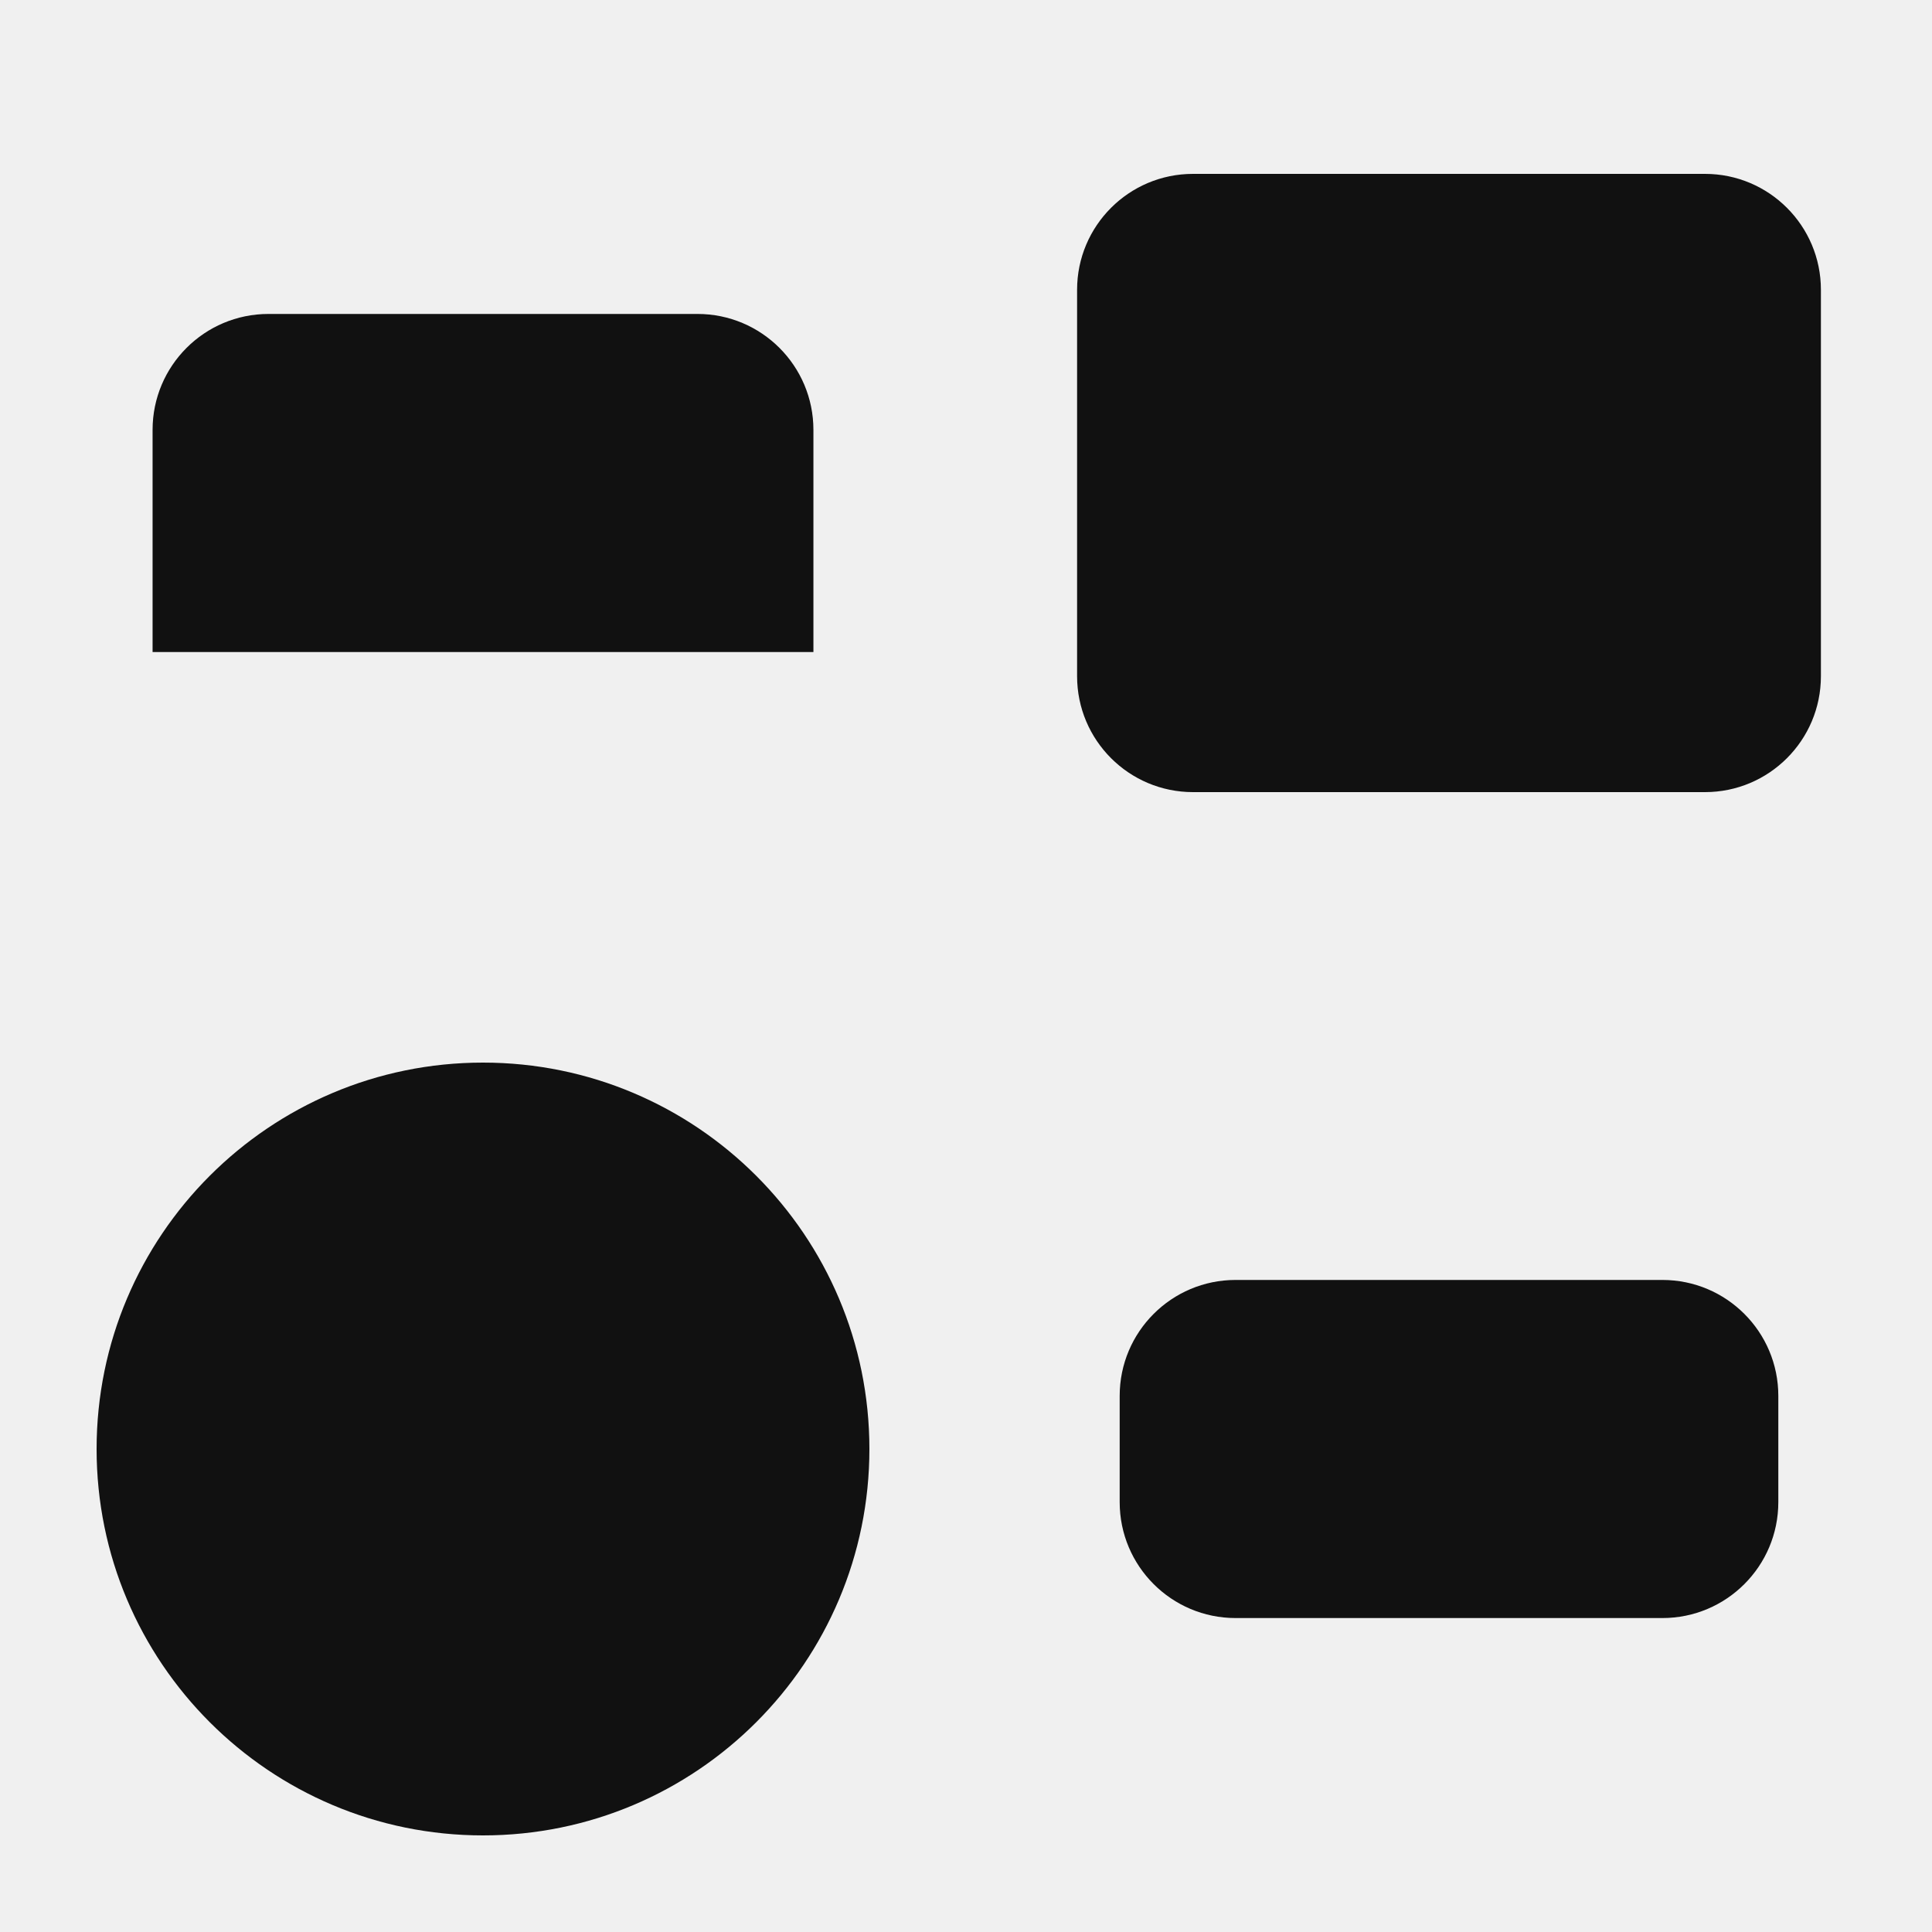
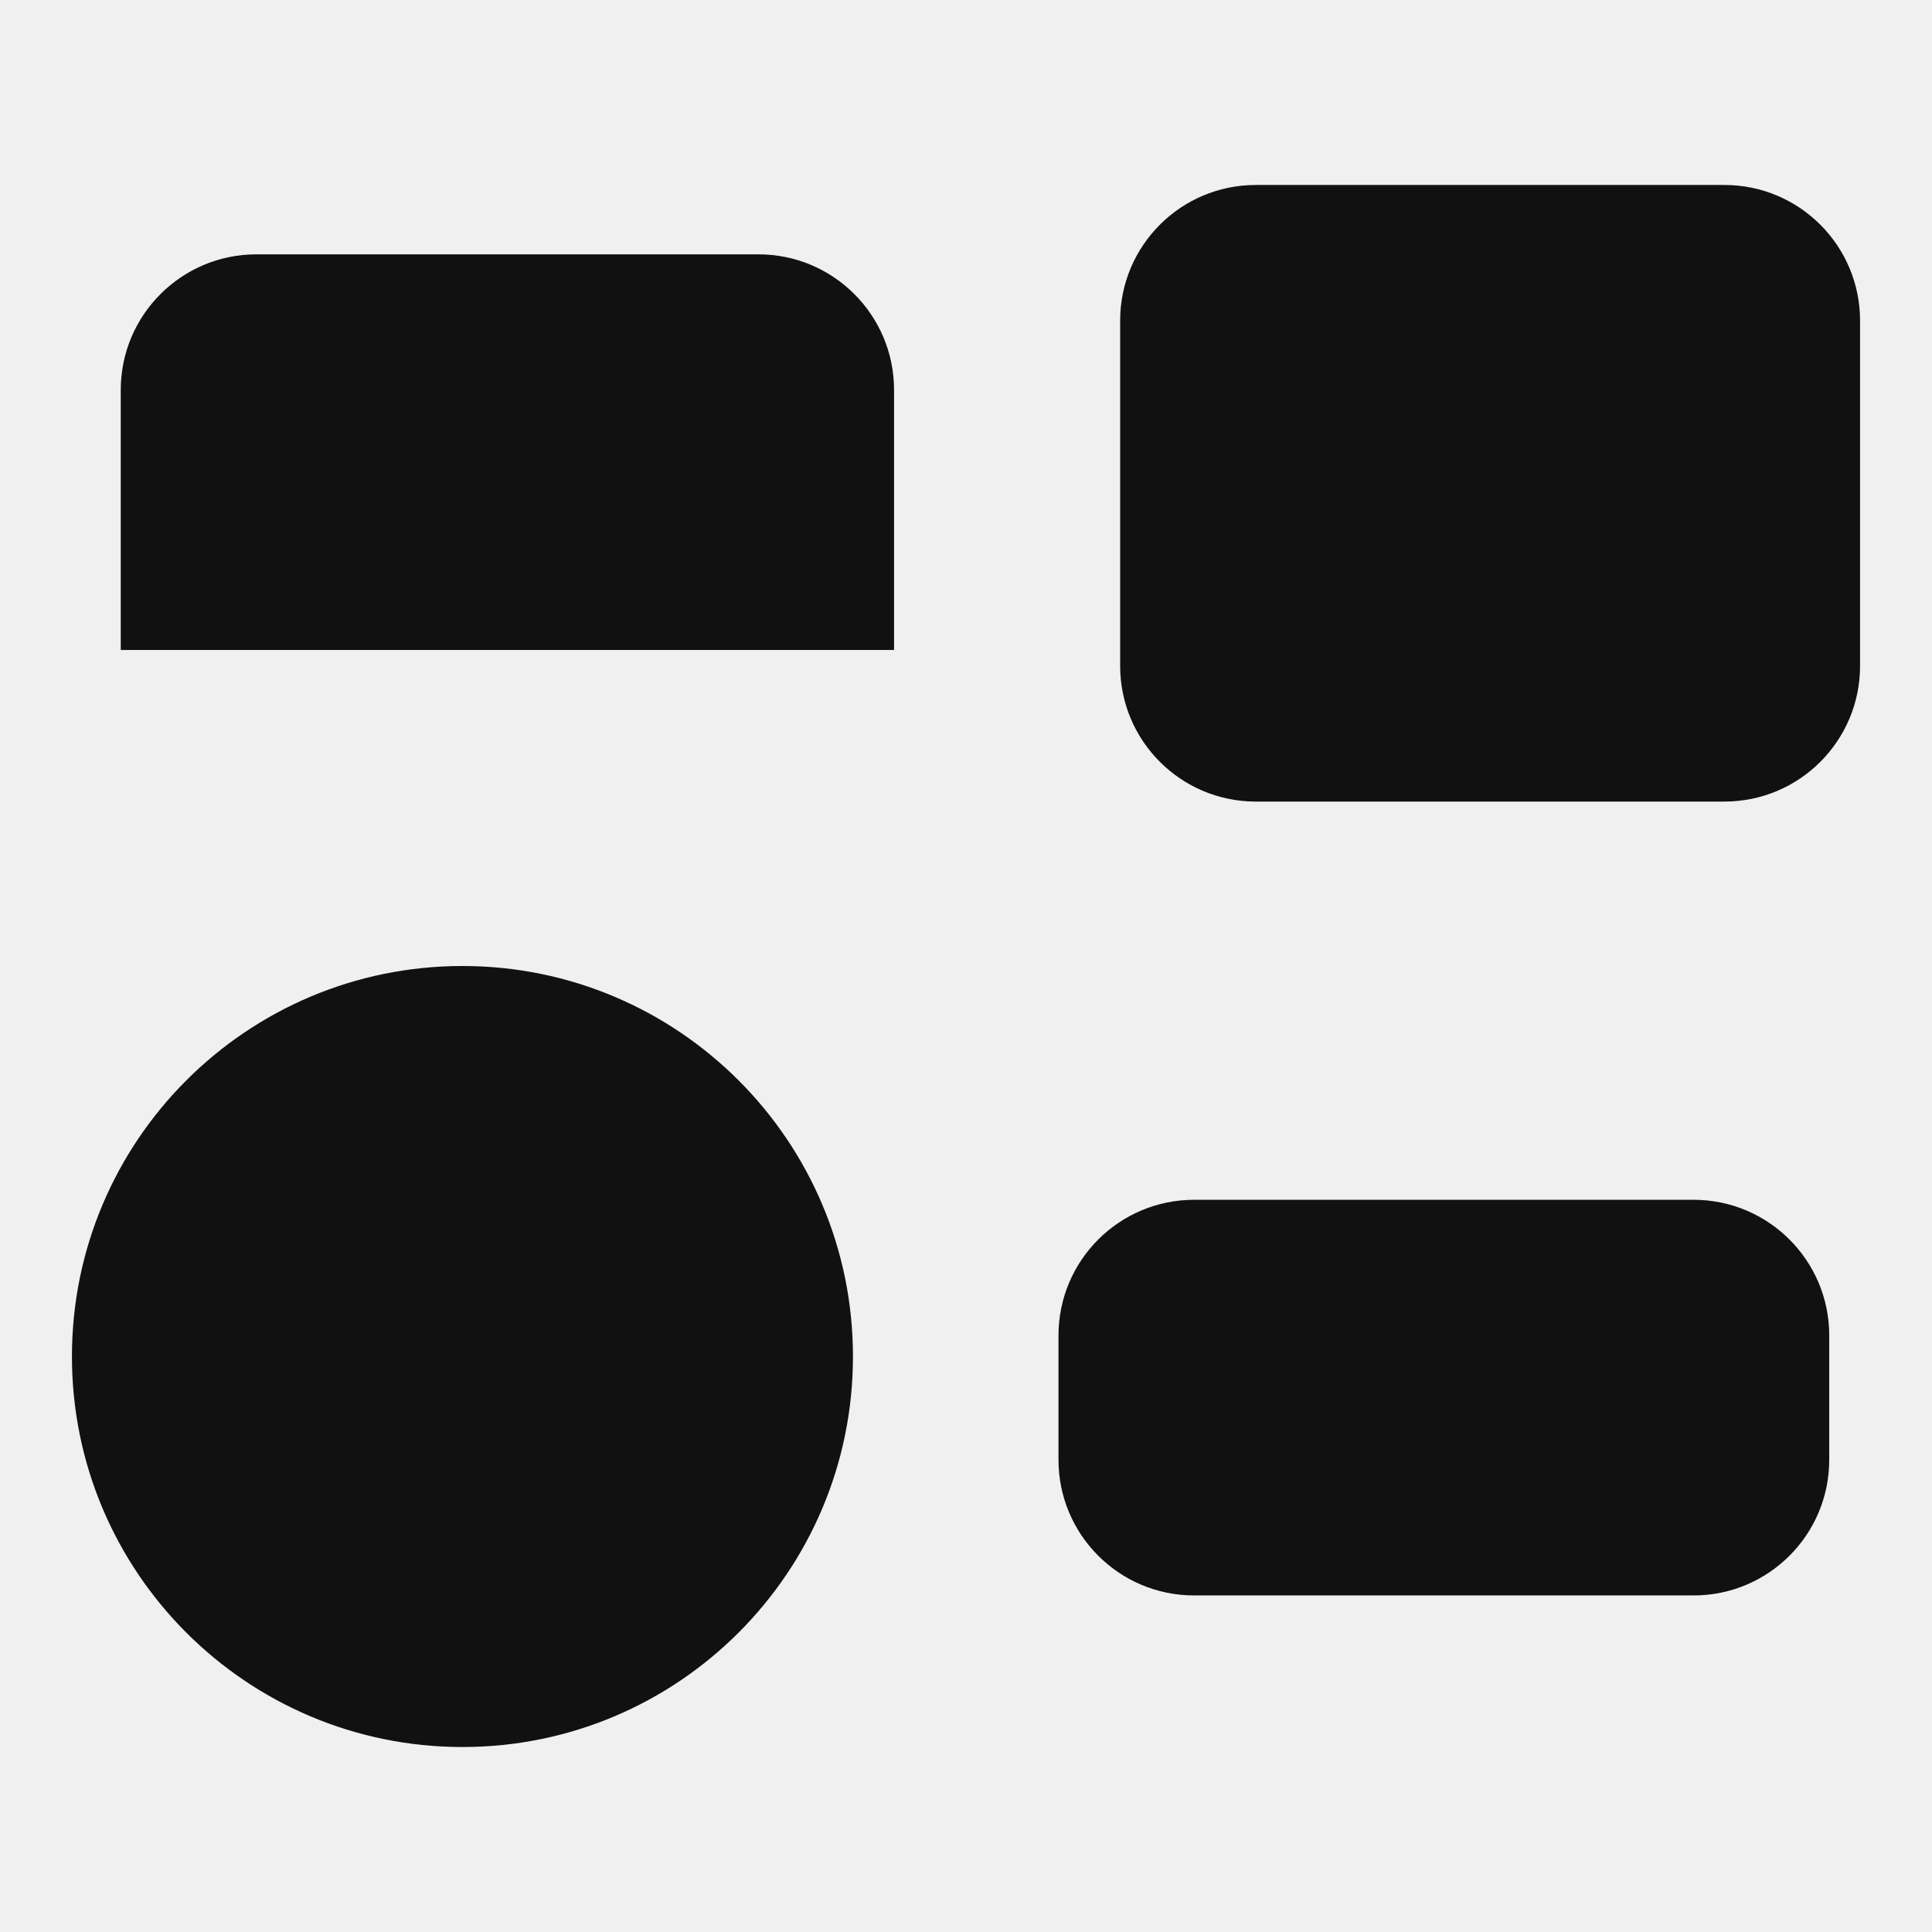
- <svg xmlns="http://www.w3.org/2000/svg" viewBox="0 0 880 880">
+ <svg xmlns="http://www.w3.org/2000/svg" viewBox="132 152 752 752">
  <style>
    path, rect, circle { fill: #111; }
    @media (prefers-color-scheme: dark) { path, rect, circle { fill: #fff; } }
  </style>
-   <path d="M69.5 195.8C69.5 166.639 93.139 143 122.3 143H317.7C346.861 143 370.5 166.639 370.5 195.8V297H69.5V195.8Z" />
-   <rect x="490.6" y="79.2" width="338.8" height="281.6" rx="52.8" />
-   <circle cx="220" cy="660" r="176" />
-   <rect x="510" y="583" width="300" height="154" rx="52.8" />
+   <path d="M179 303.8C179 274.639 202.639 251 231.8 251H427.2C456.361 251 480 274.639 480 303.8V405H179V303.8Z" />
+   <rect x="568" y="224" width="288" height="240" rx="52.8" />
+   <circle cx="312" cy="680" r="152" />
+   <rect x="544" y="619" width="300" height="154" rx="52.8" />
</svg>
